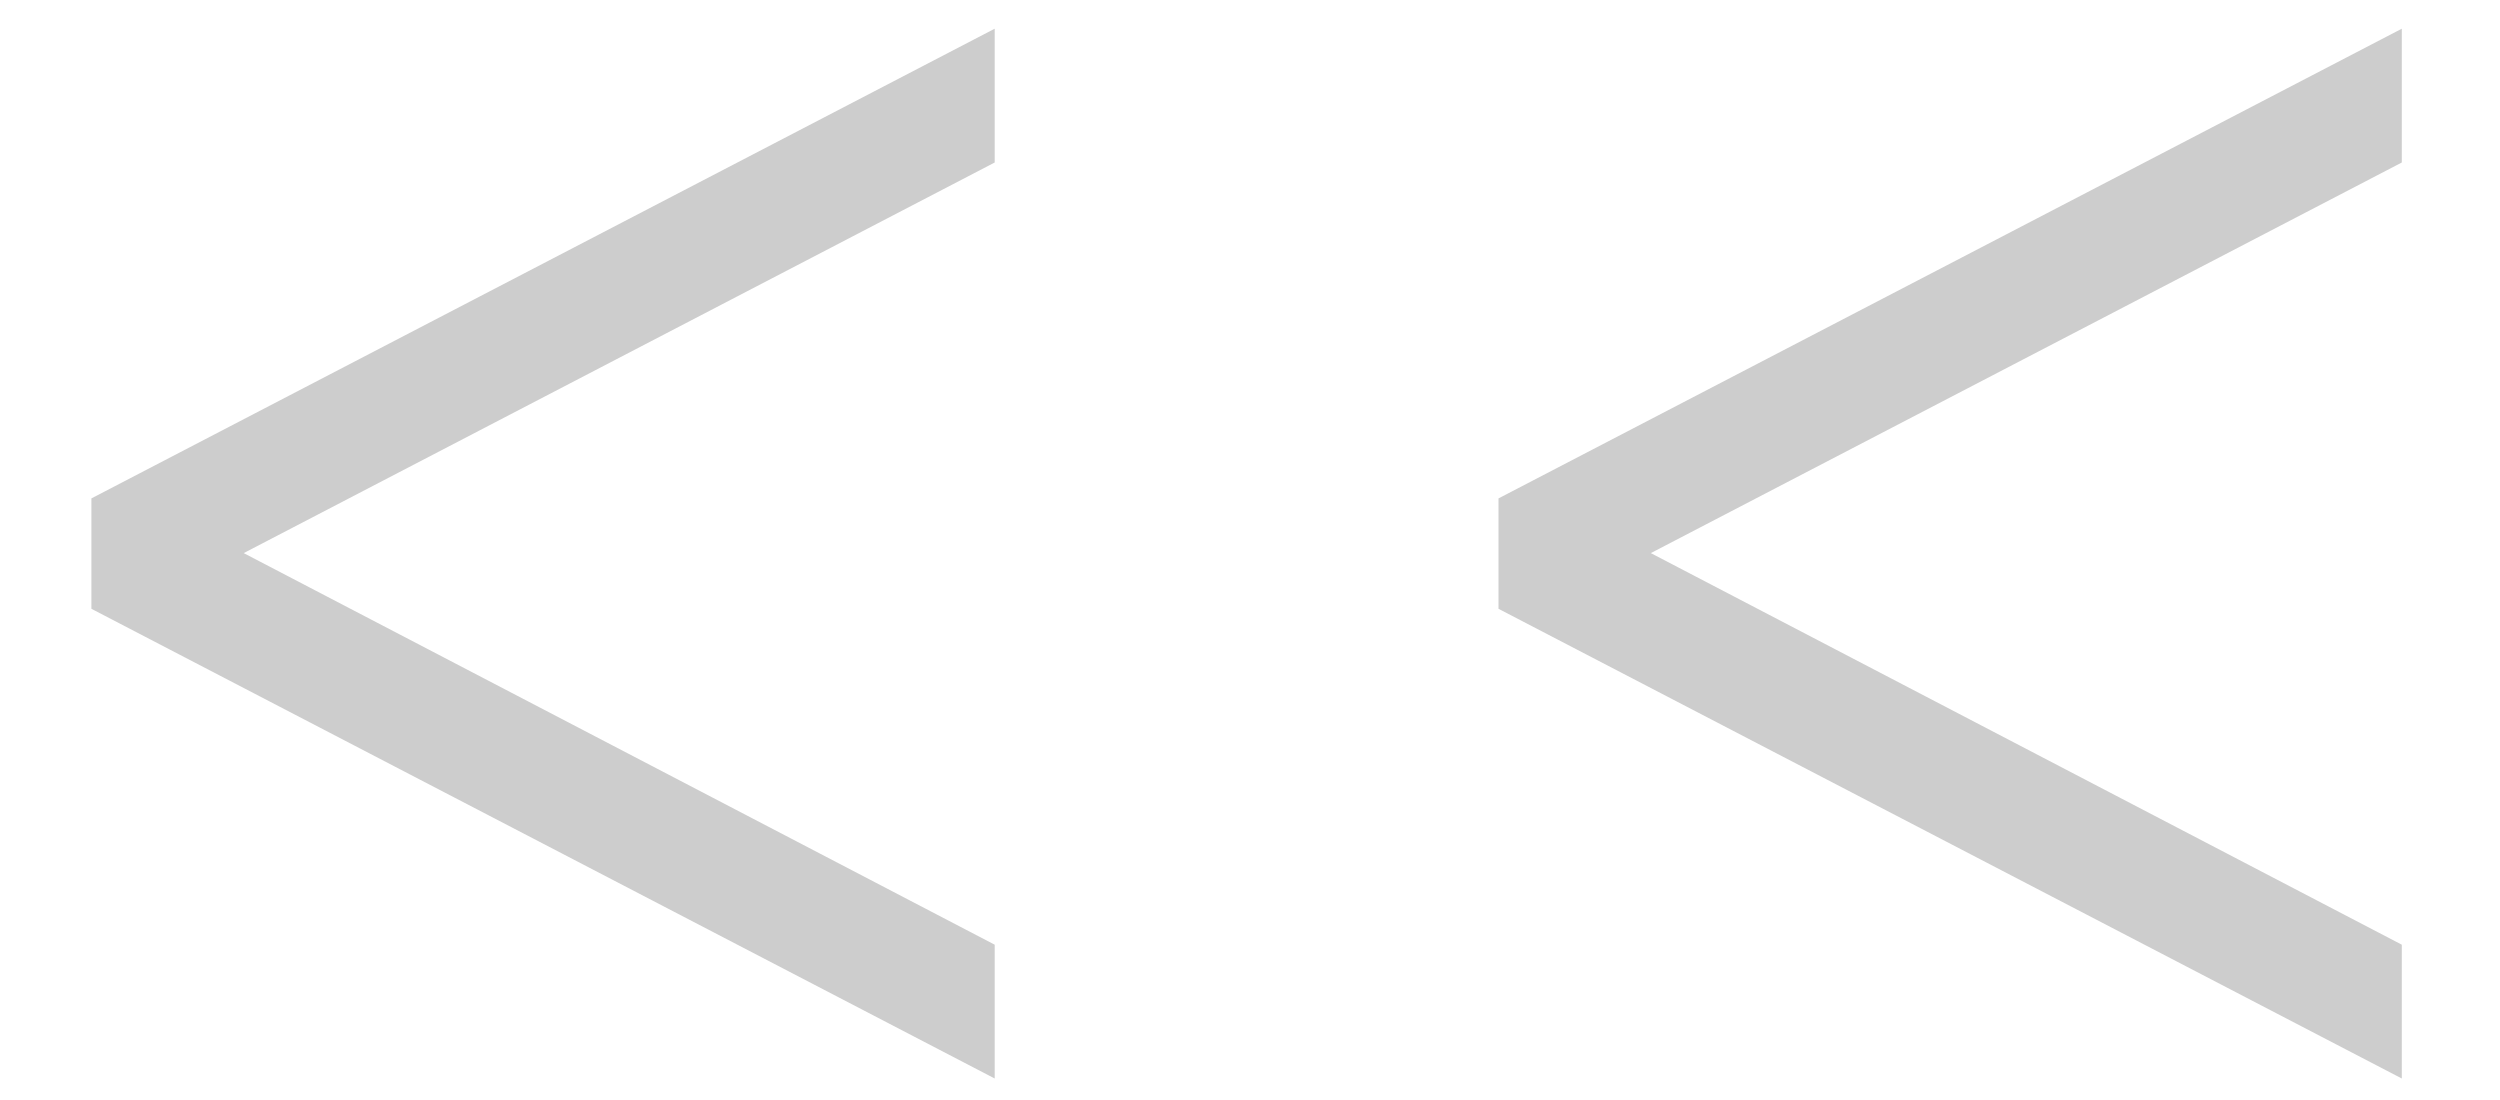
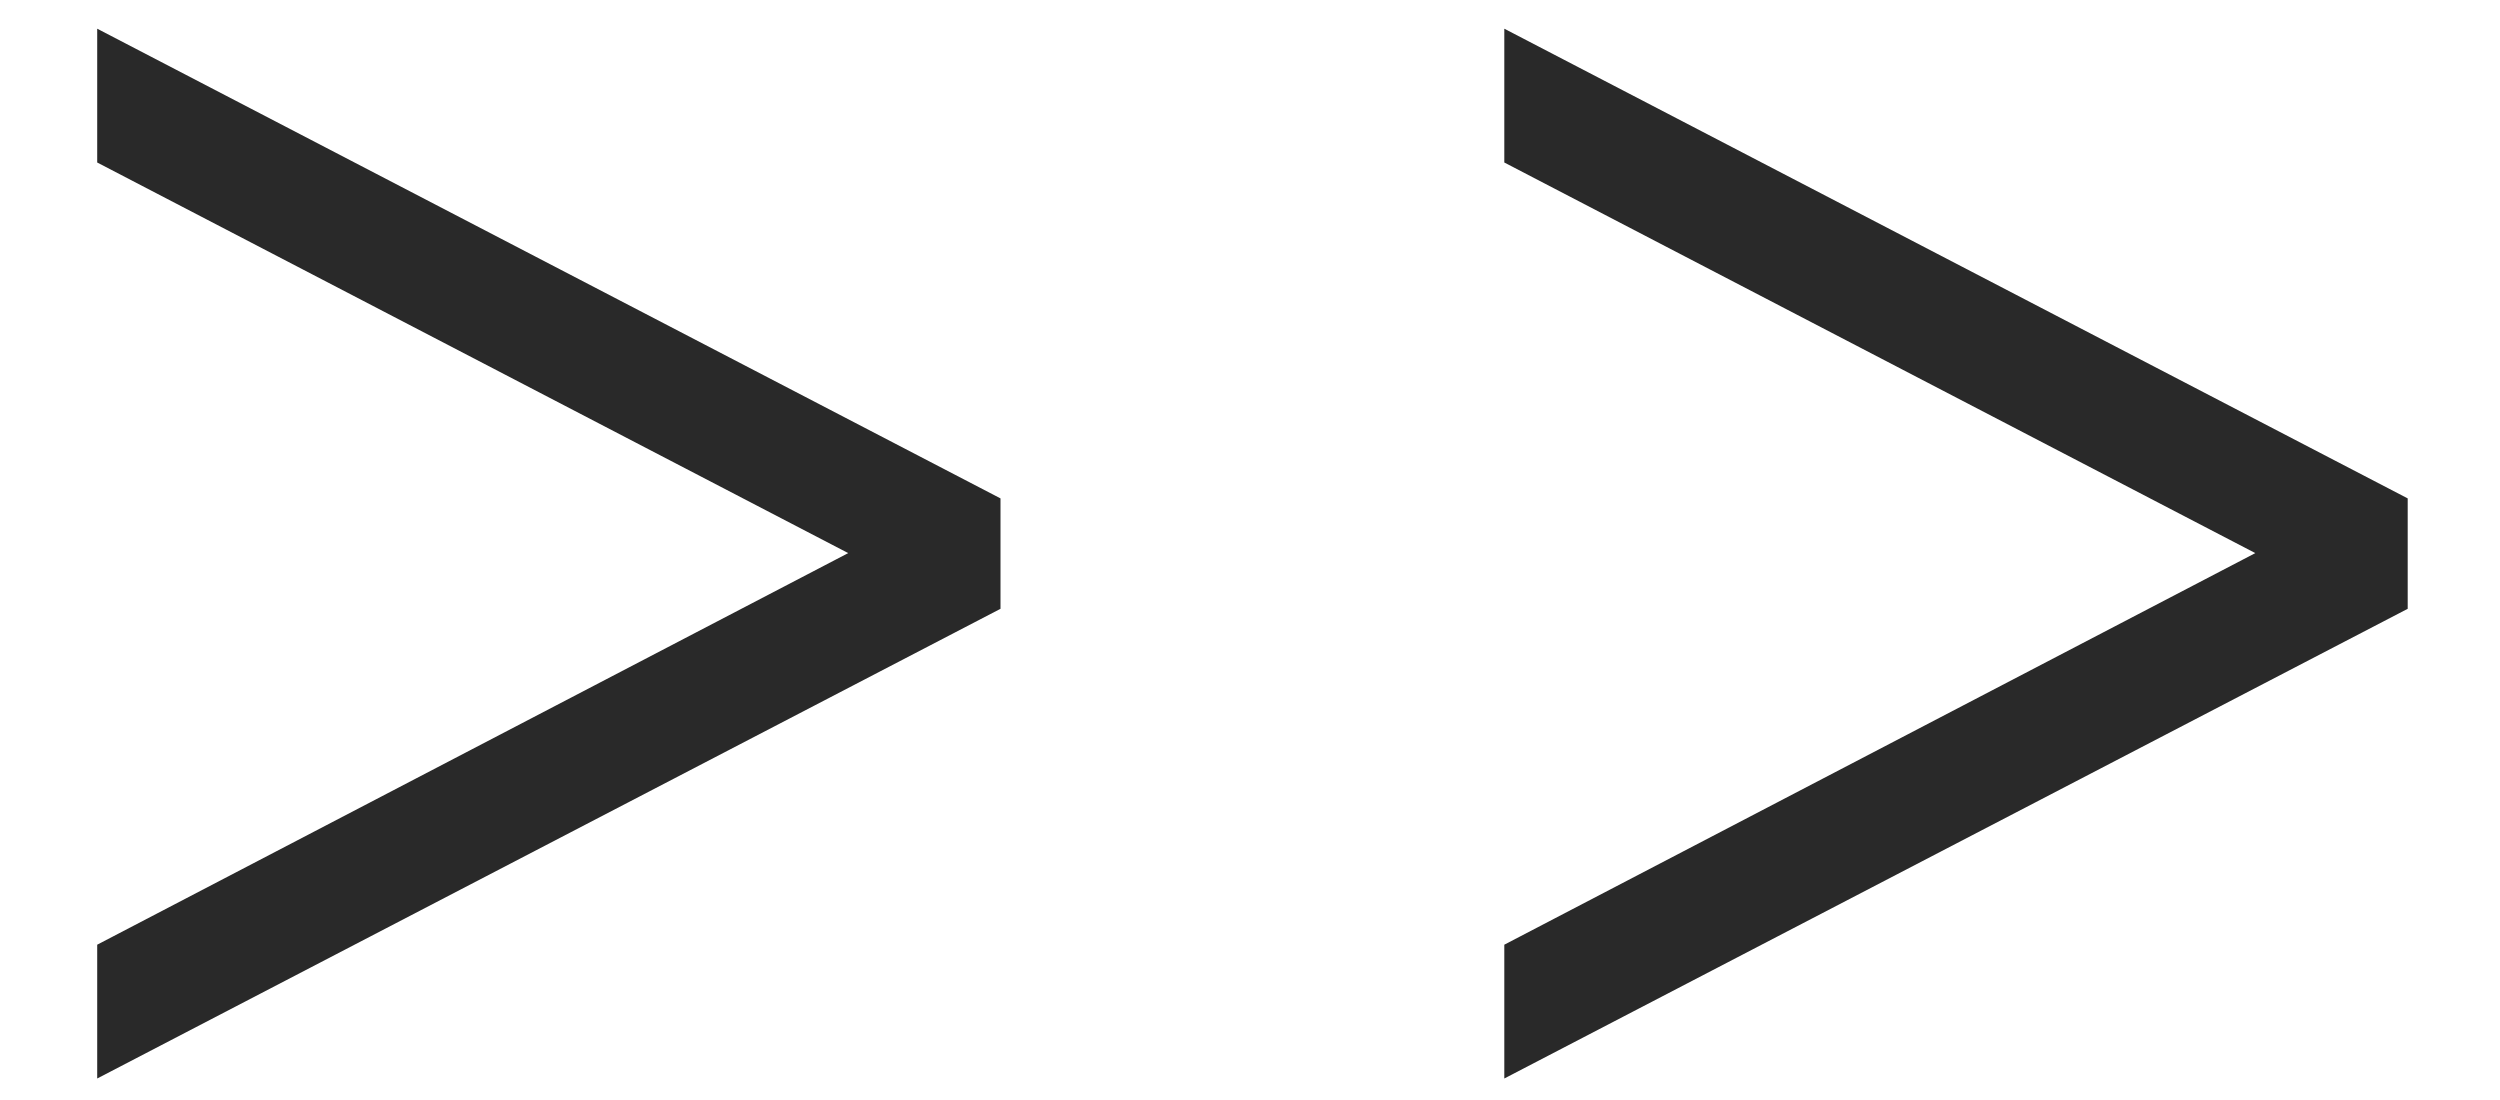
<svg xmlns="http://www.w3.org/2000/svg" width="25" height="11" viewBox="0 0 25 11" fill="none">
-   <path d="M9.947 10.785L0.914 6.088V4.984L9.947 0.287V1.625L2.437 5.531L9.947 9.447V10.785ZM24.018 10.785L14.985 6.088V4.984L24.018 0.287V1.625L16.508 5.531L24.018 9.447V10.785Z" fill="#CDCDCD" />
+   <path d="M10.005 6.088L0.972 10.785V9.447L8.482 5.531L0.972 1.625V0.287L10.005 4.984V6.088ZM24.077 6.088L15.043 10.785V9.447L22.553 5.531L15.043 1.625V0.287L24.077 4.984V6.088Z" fill="#292929" />
</svg>
